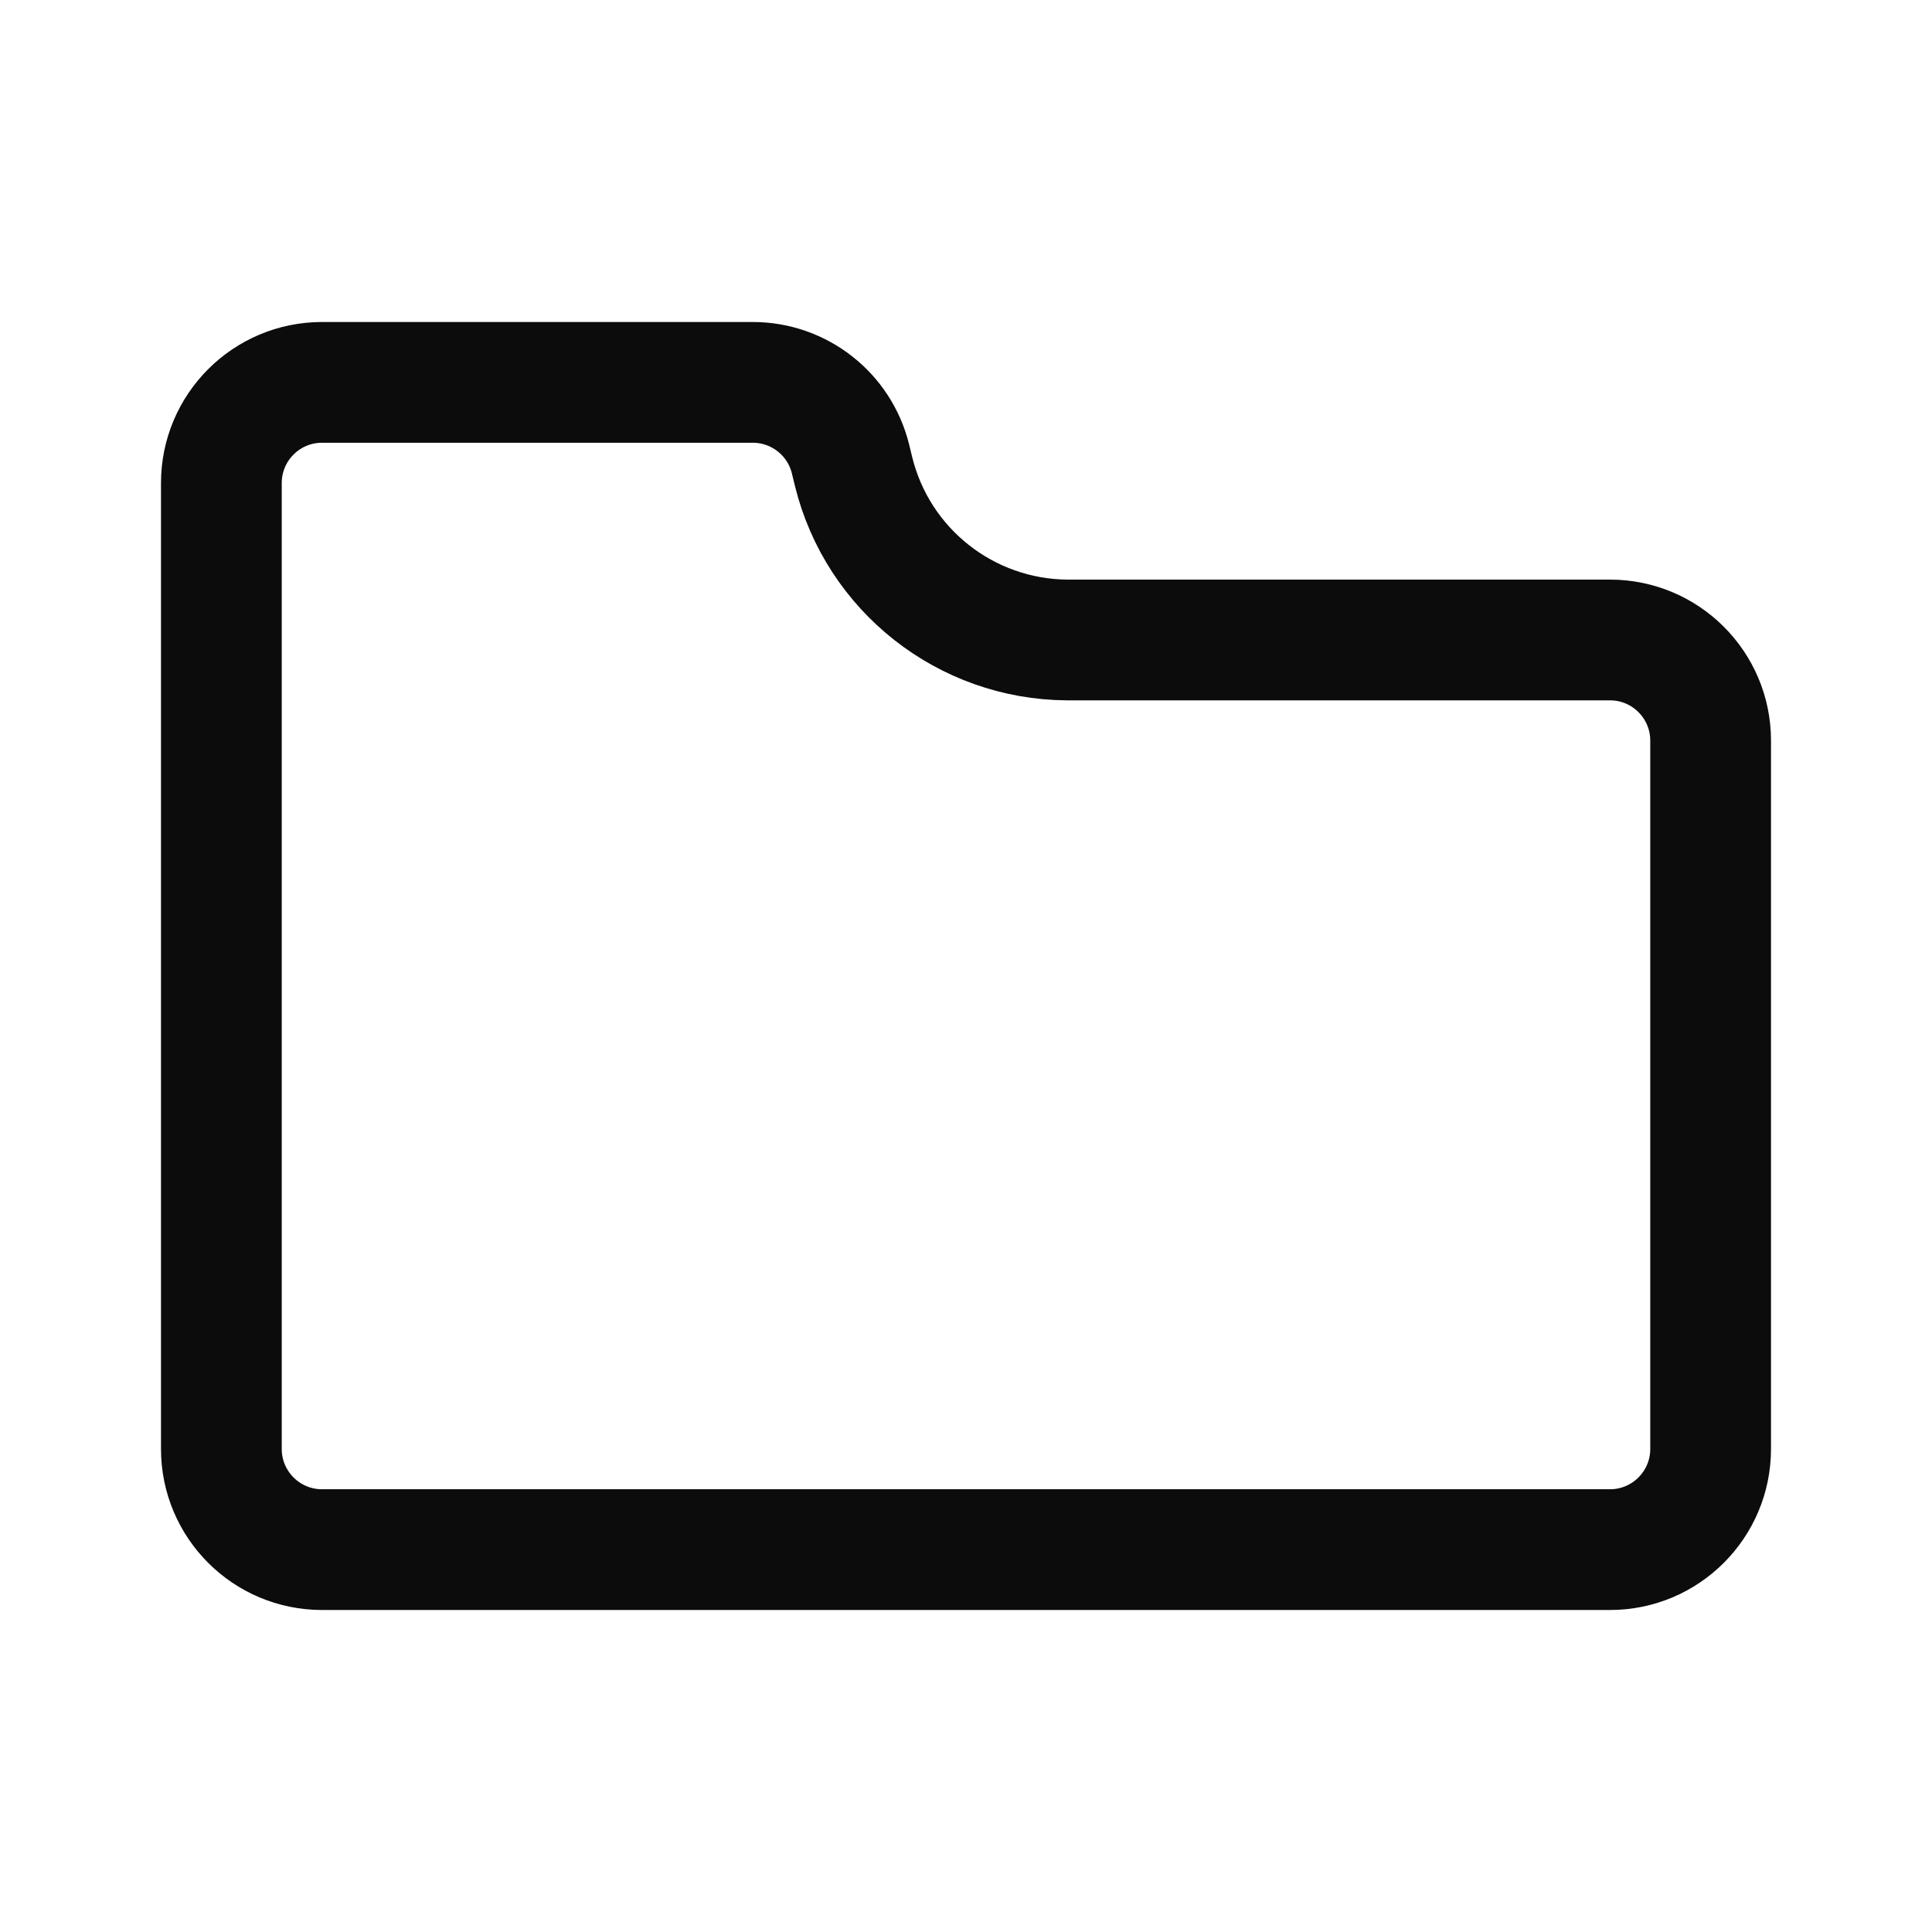
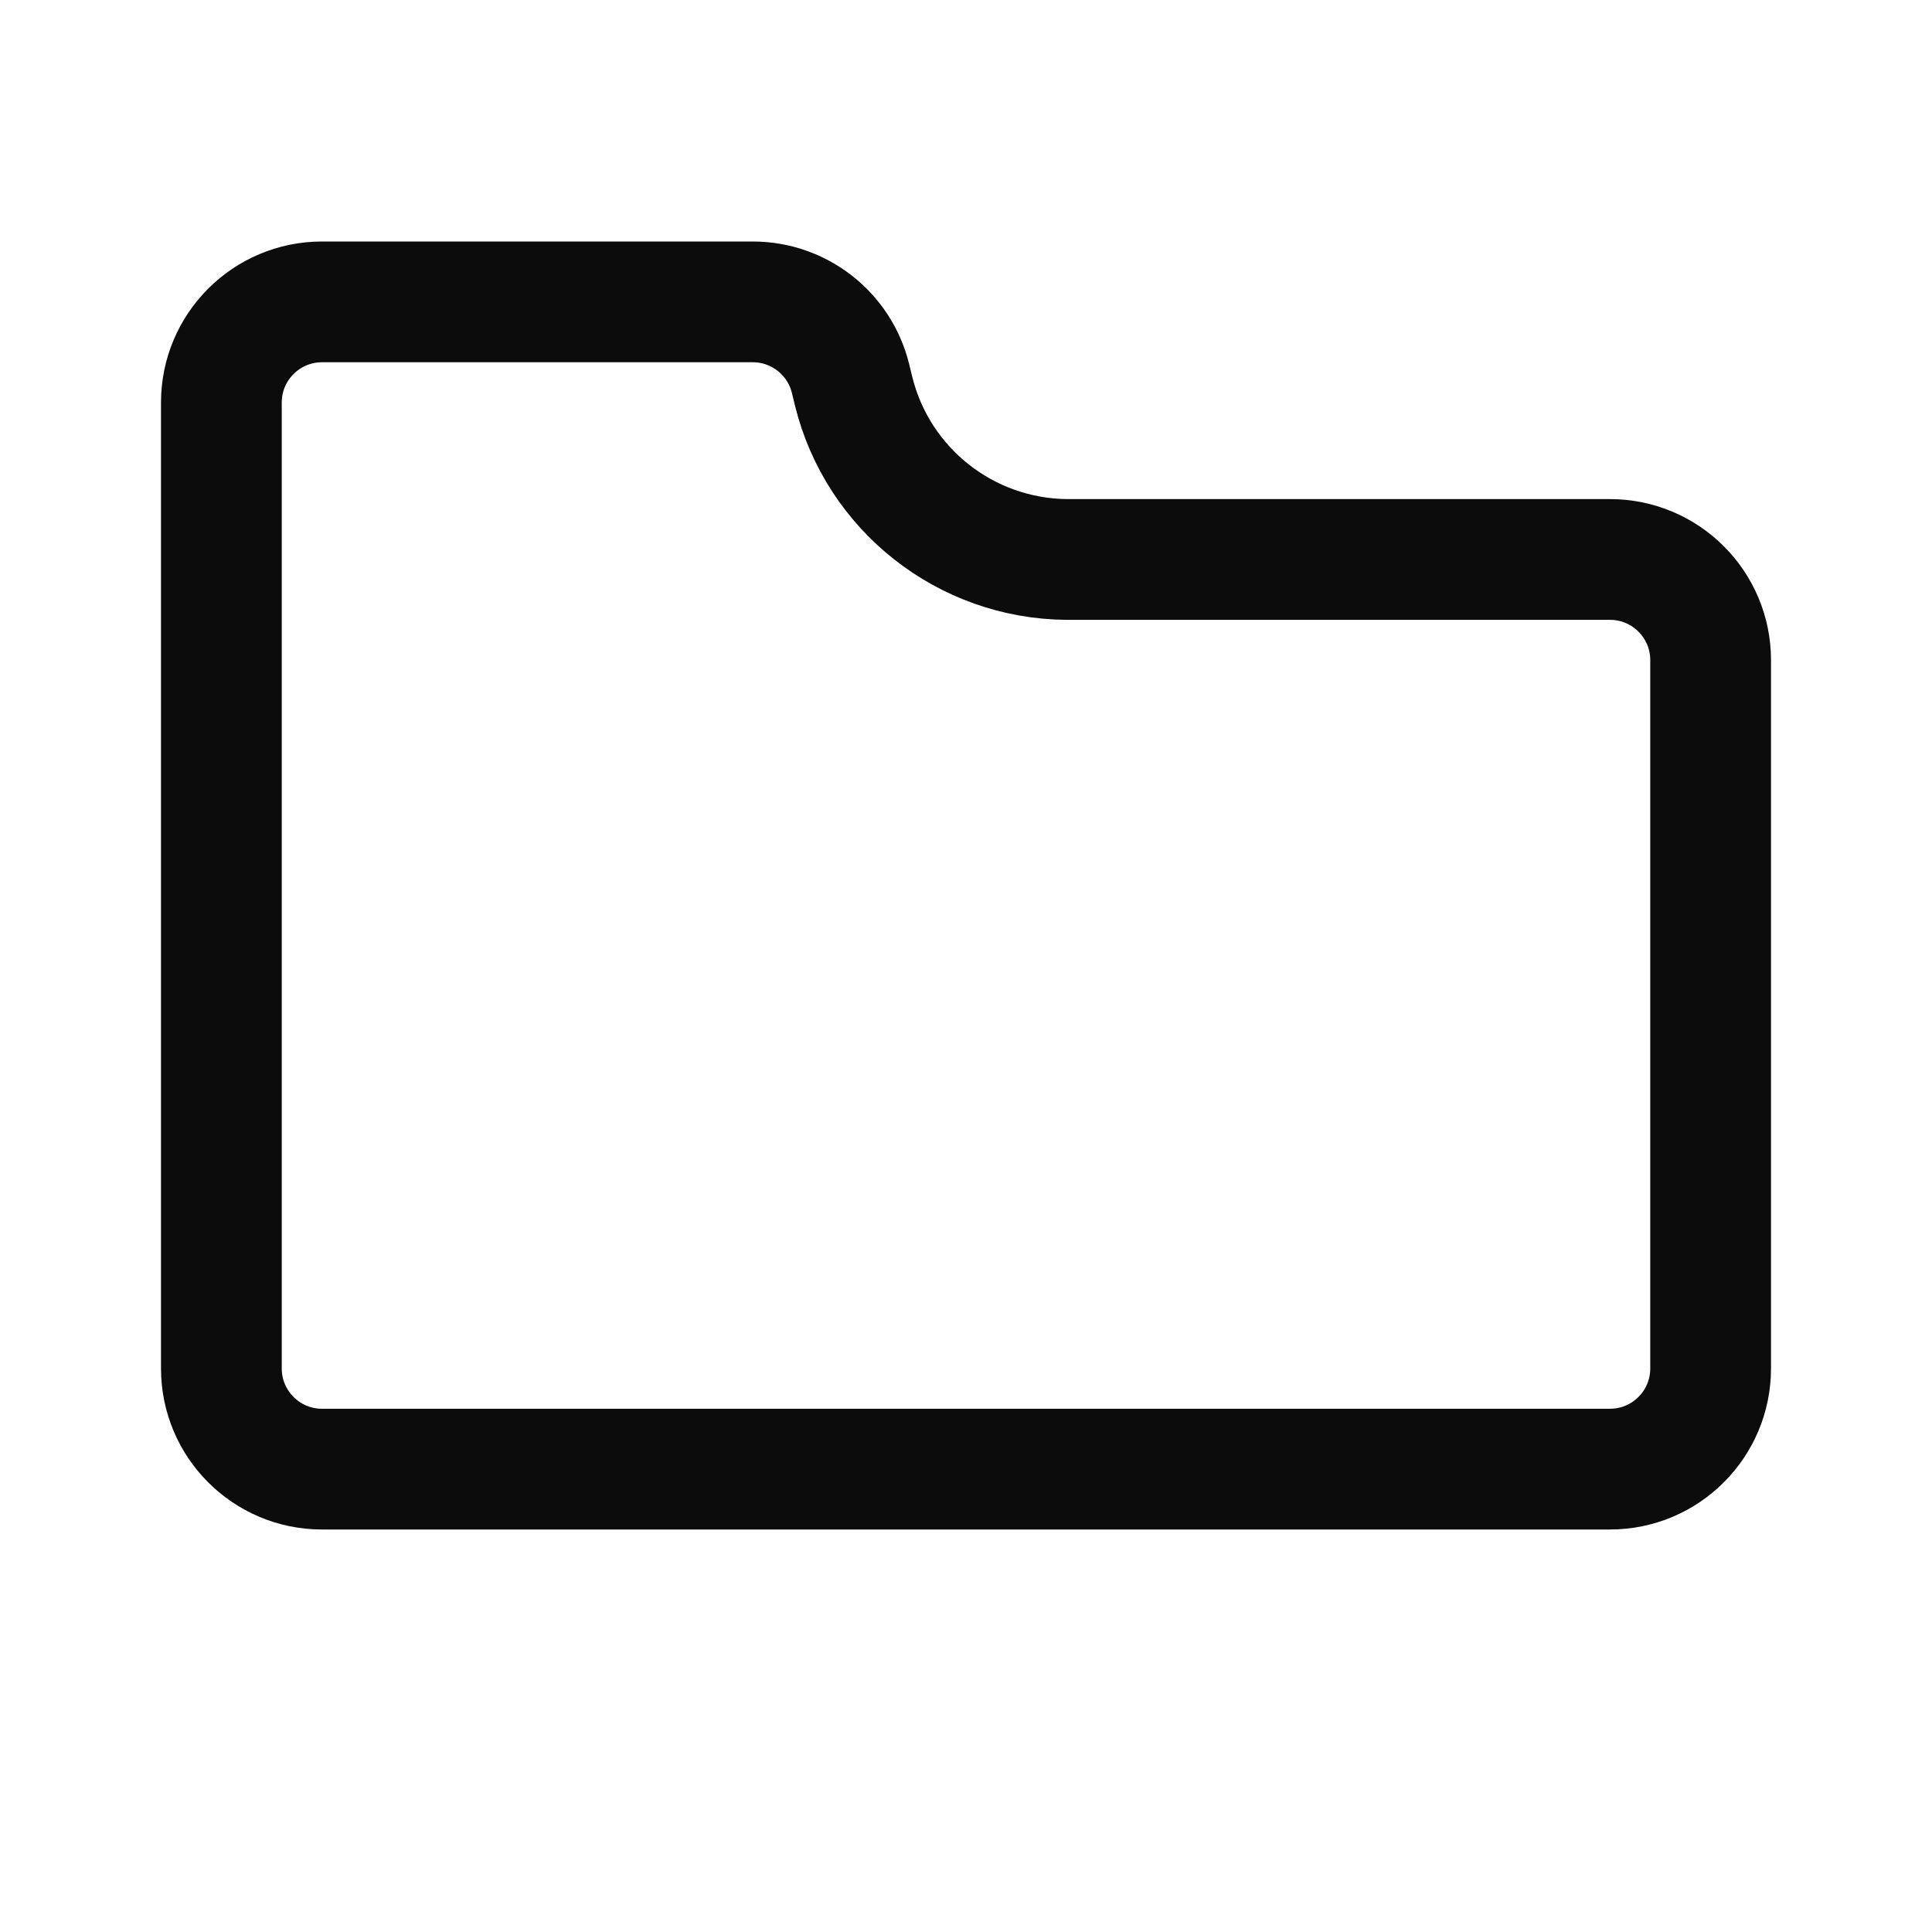
<svg xmlns="http://www.w3.org/2000/svg" width="24" height="24" viewBox="0 0 24 24" fill="none">
-   <path d="M13.255 7.95V7.95H13.26L20 7.95C20.69 7.95 21.25 8.51 21.25 9.2V18C21.25 18.69 20.69 19.25 20 19.25L4 19.25C3.31 19.25 2.75 18.69 2.75 18V6C2.75 5.31 3.31 4.75 4 4.75H9.351C9.926 4.75 10.427 5.142 10.565 5.7L10.604 5.86C10.906 7.082 11.999 7.941 13.255 7.95Z" stroke="#0C0C0C" stroke-width="1.5" />
+   <path d="M13.255 6.95V6.95H13.26L20 6.95C20.69 6.95 21.25 7.51 21.25 8.2V17C21.25 17.69 20.69 18.25 20 18.25L4 18.25C3.31 18.25 2.75 17.69 2.75 17V5C2.75 4.31 3.31 3.75 4 3.75H9.351C9.926 3.75 10.427 4.142 10.565 4.7L10.604 4.86C10.906 6.082 11.999 6.941 13.255 6.95Z" stroke="#0C0C0C" stroke-width="1.5" />
</svg>
